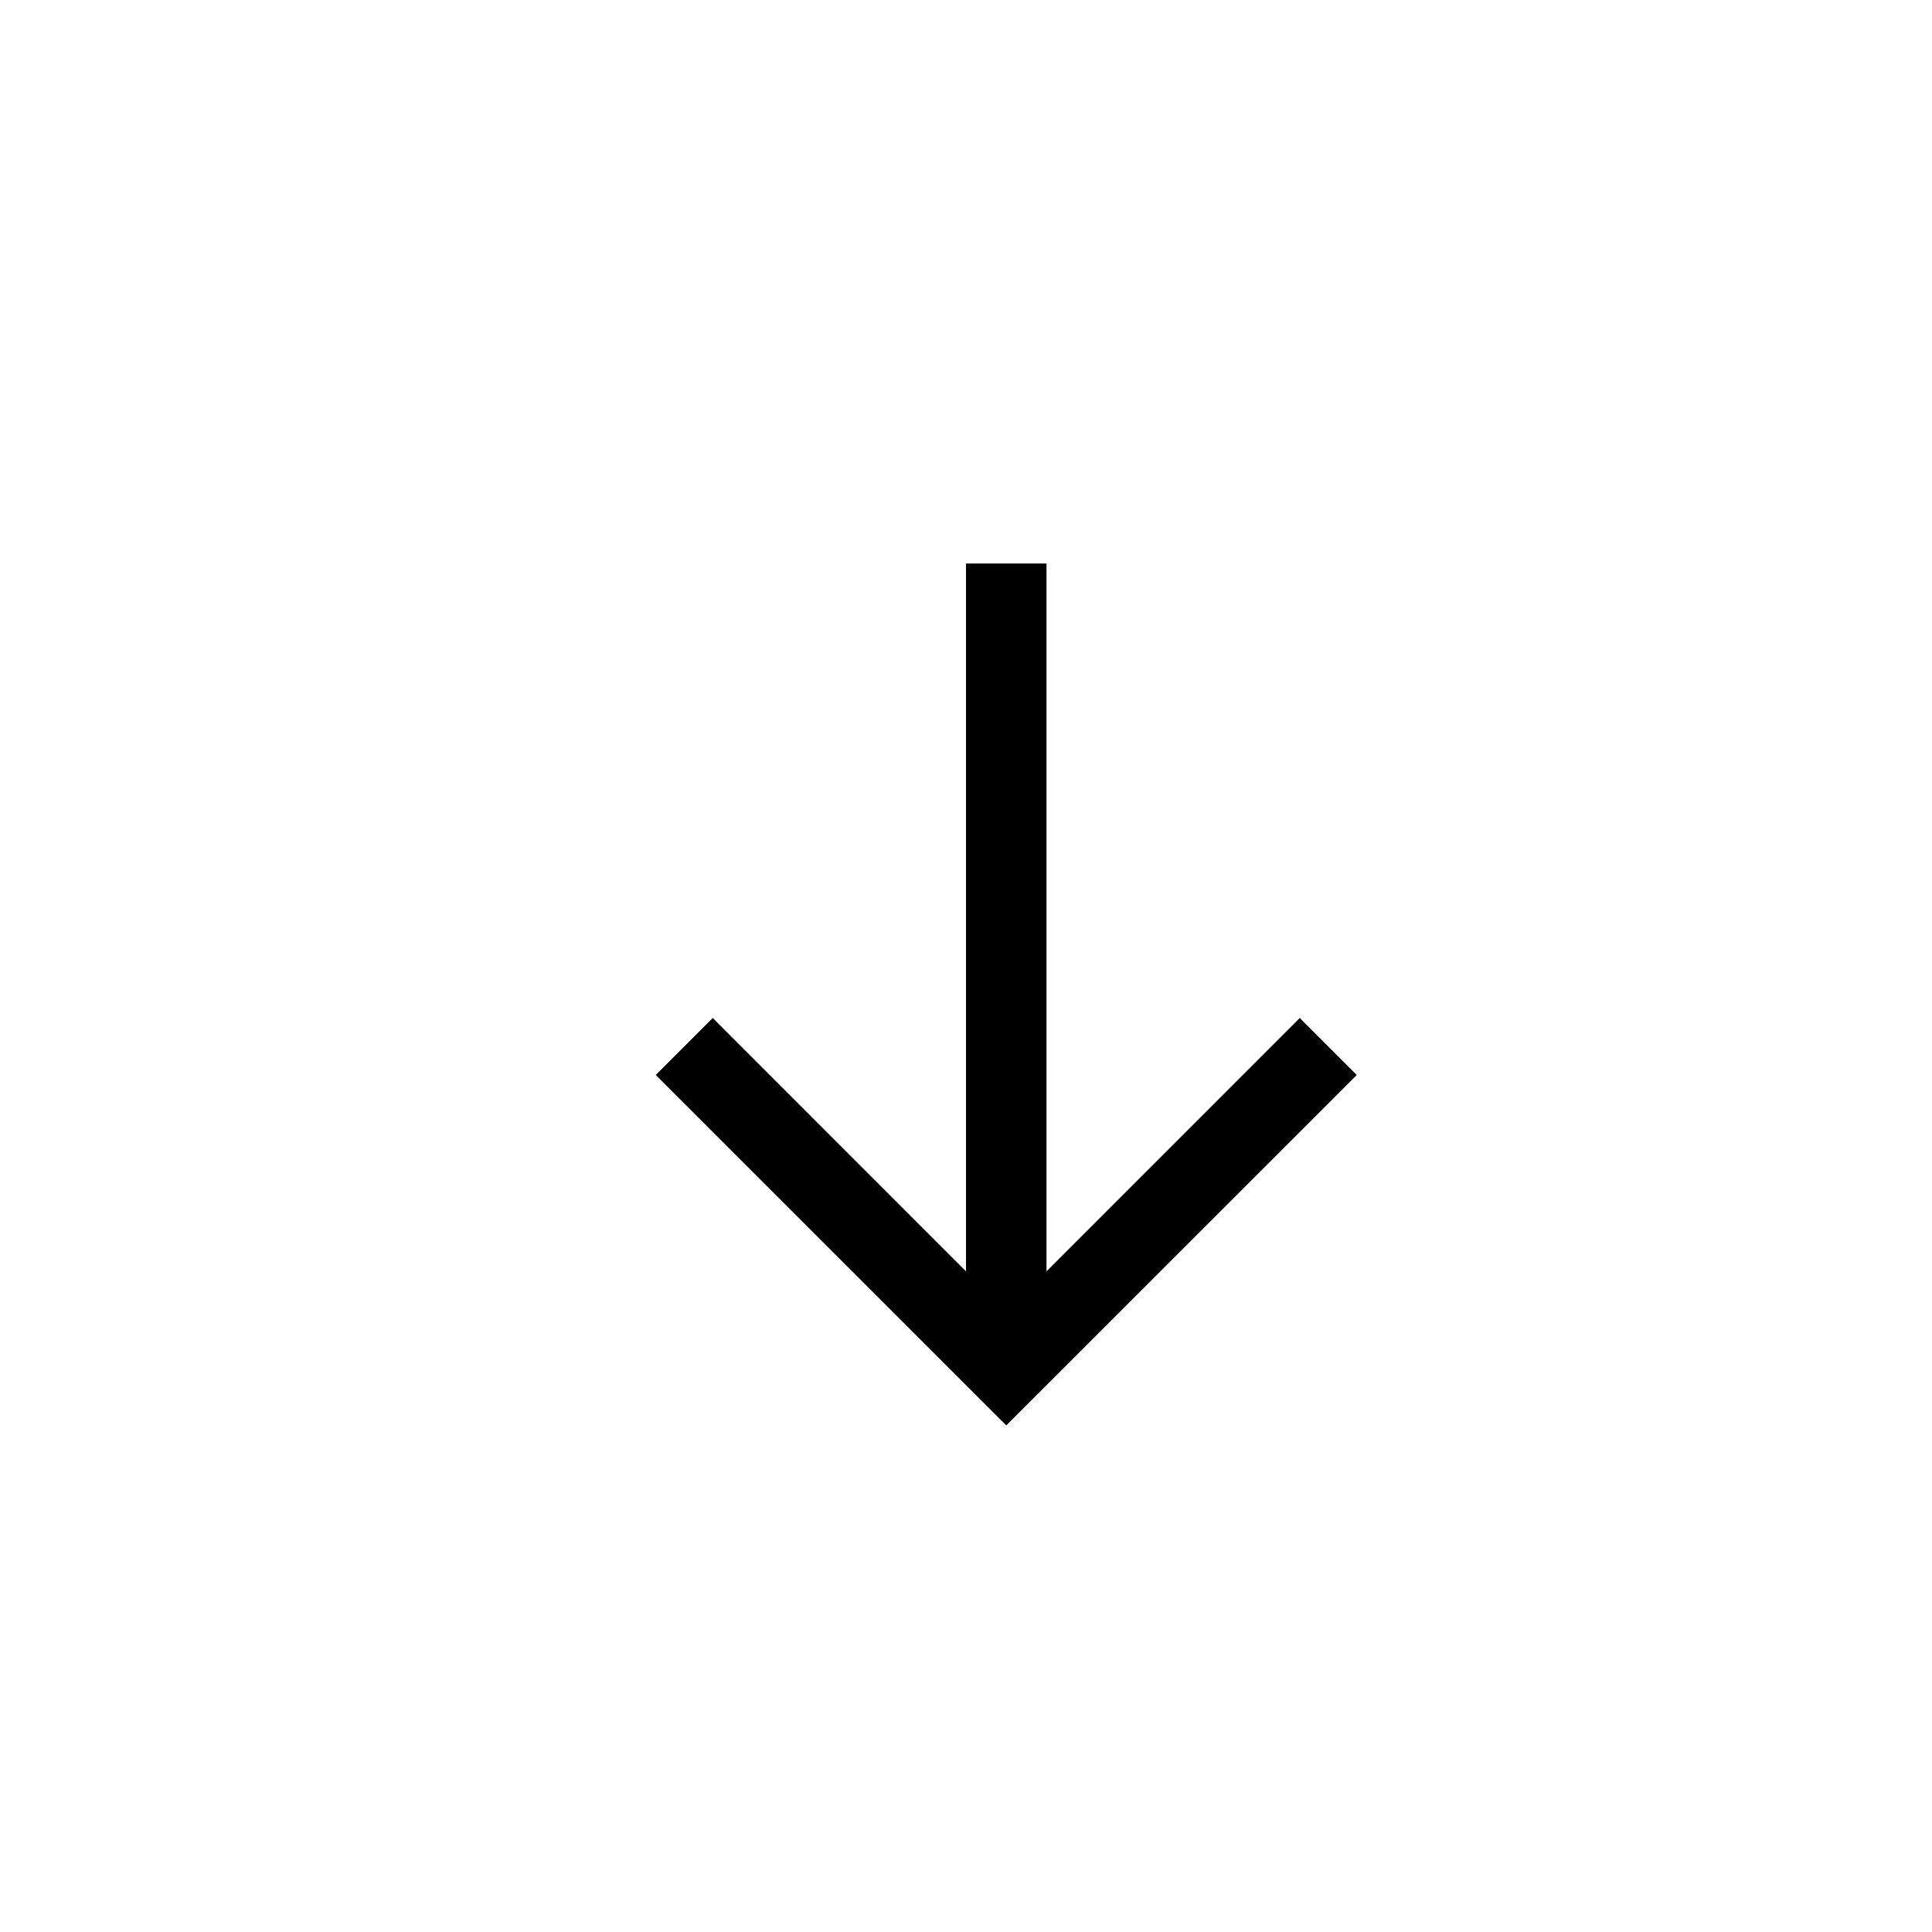
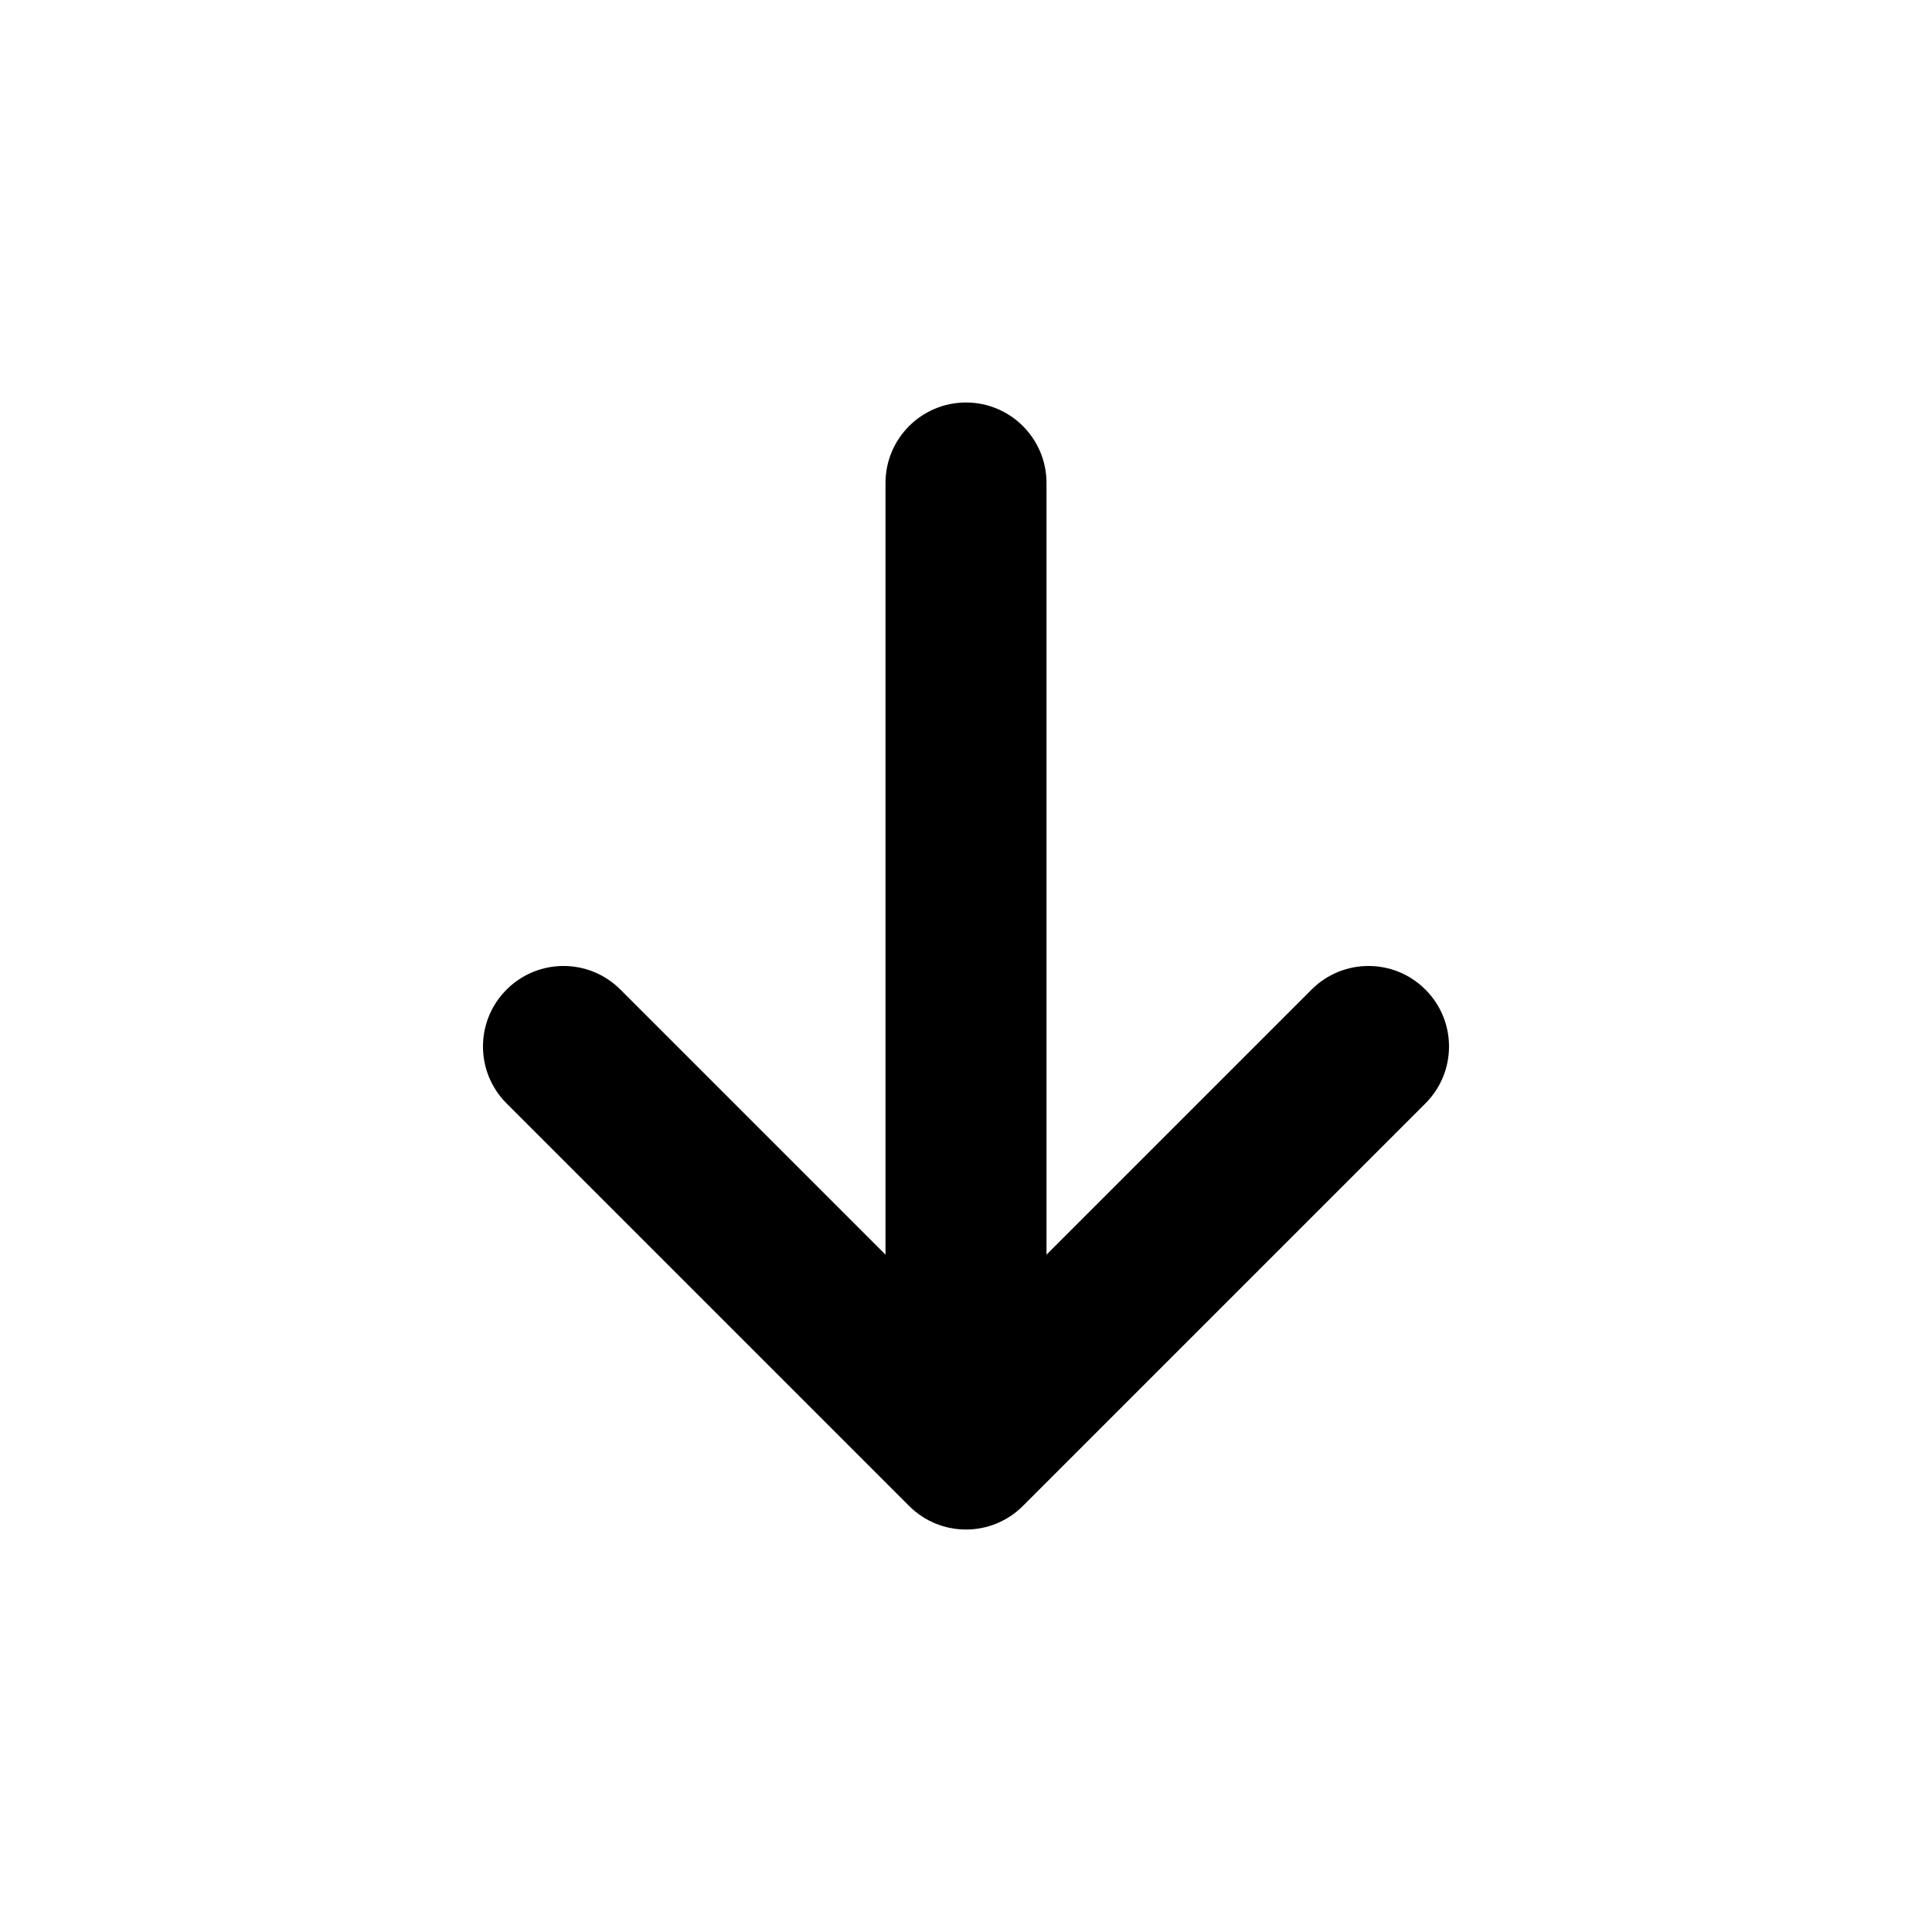
<svg xmlns="http://www.w3.org/2000/svg" width="24" height="24" viewBox="0 0 24 24">
-   <path d="M13 15.793L16.146 12.646L16.854 13.354L12.5 17.707L8.146 13.354L8.854 12.646L12 15.793L12 7H13L13 15.793Z" />
+   <path fill-rule="evenodd" clip-rule="evenodd" d="M6.293 12.293C5.902 12.683 5.902 13.317 6.293 13.707L11.293 18.707C11.683 19.098 12.317 19.098 12.707 18.707L17.707 13.707C18.098 13.317 18.098 12.683 17.707 12.293C17.317 11.902 16.683 11.902 16.293 12.293L13 15.586L13 6C13 5.448 12.552 5 12 5C11.448 5 11 5.448 11 6L11 15.586L7.707 12.293C7.317 11.902 6.683 11.902 6.293 12.293Z" />
</svg>
